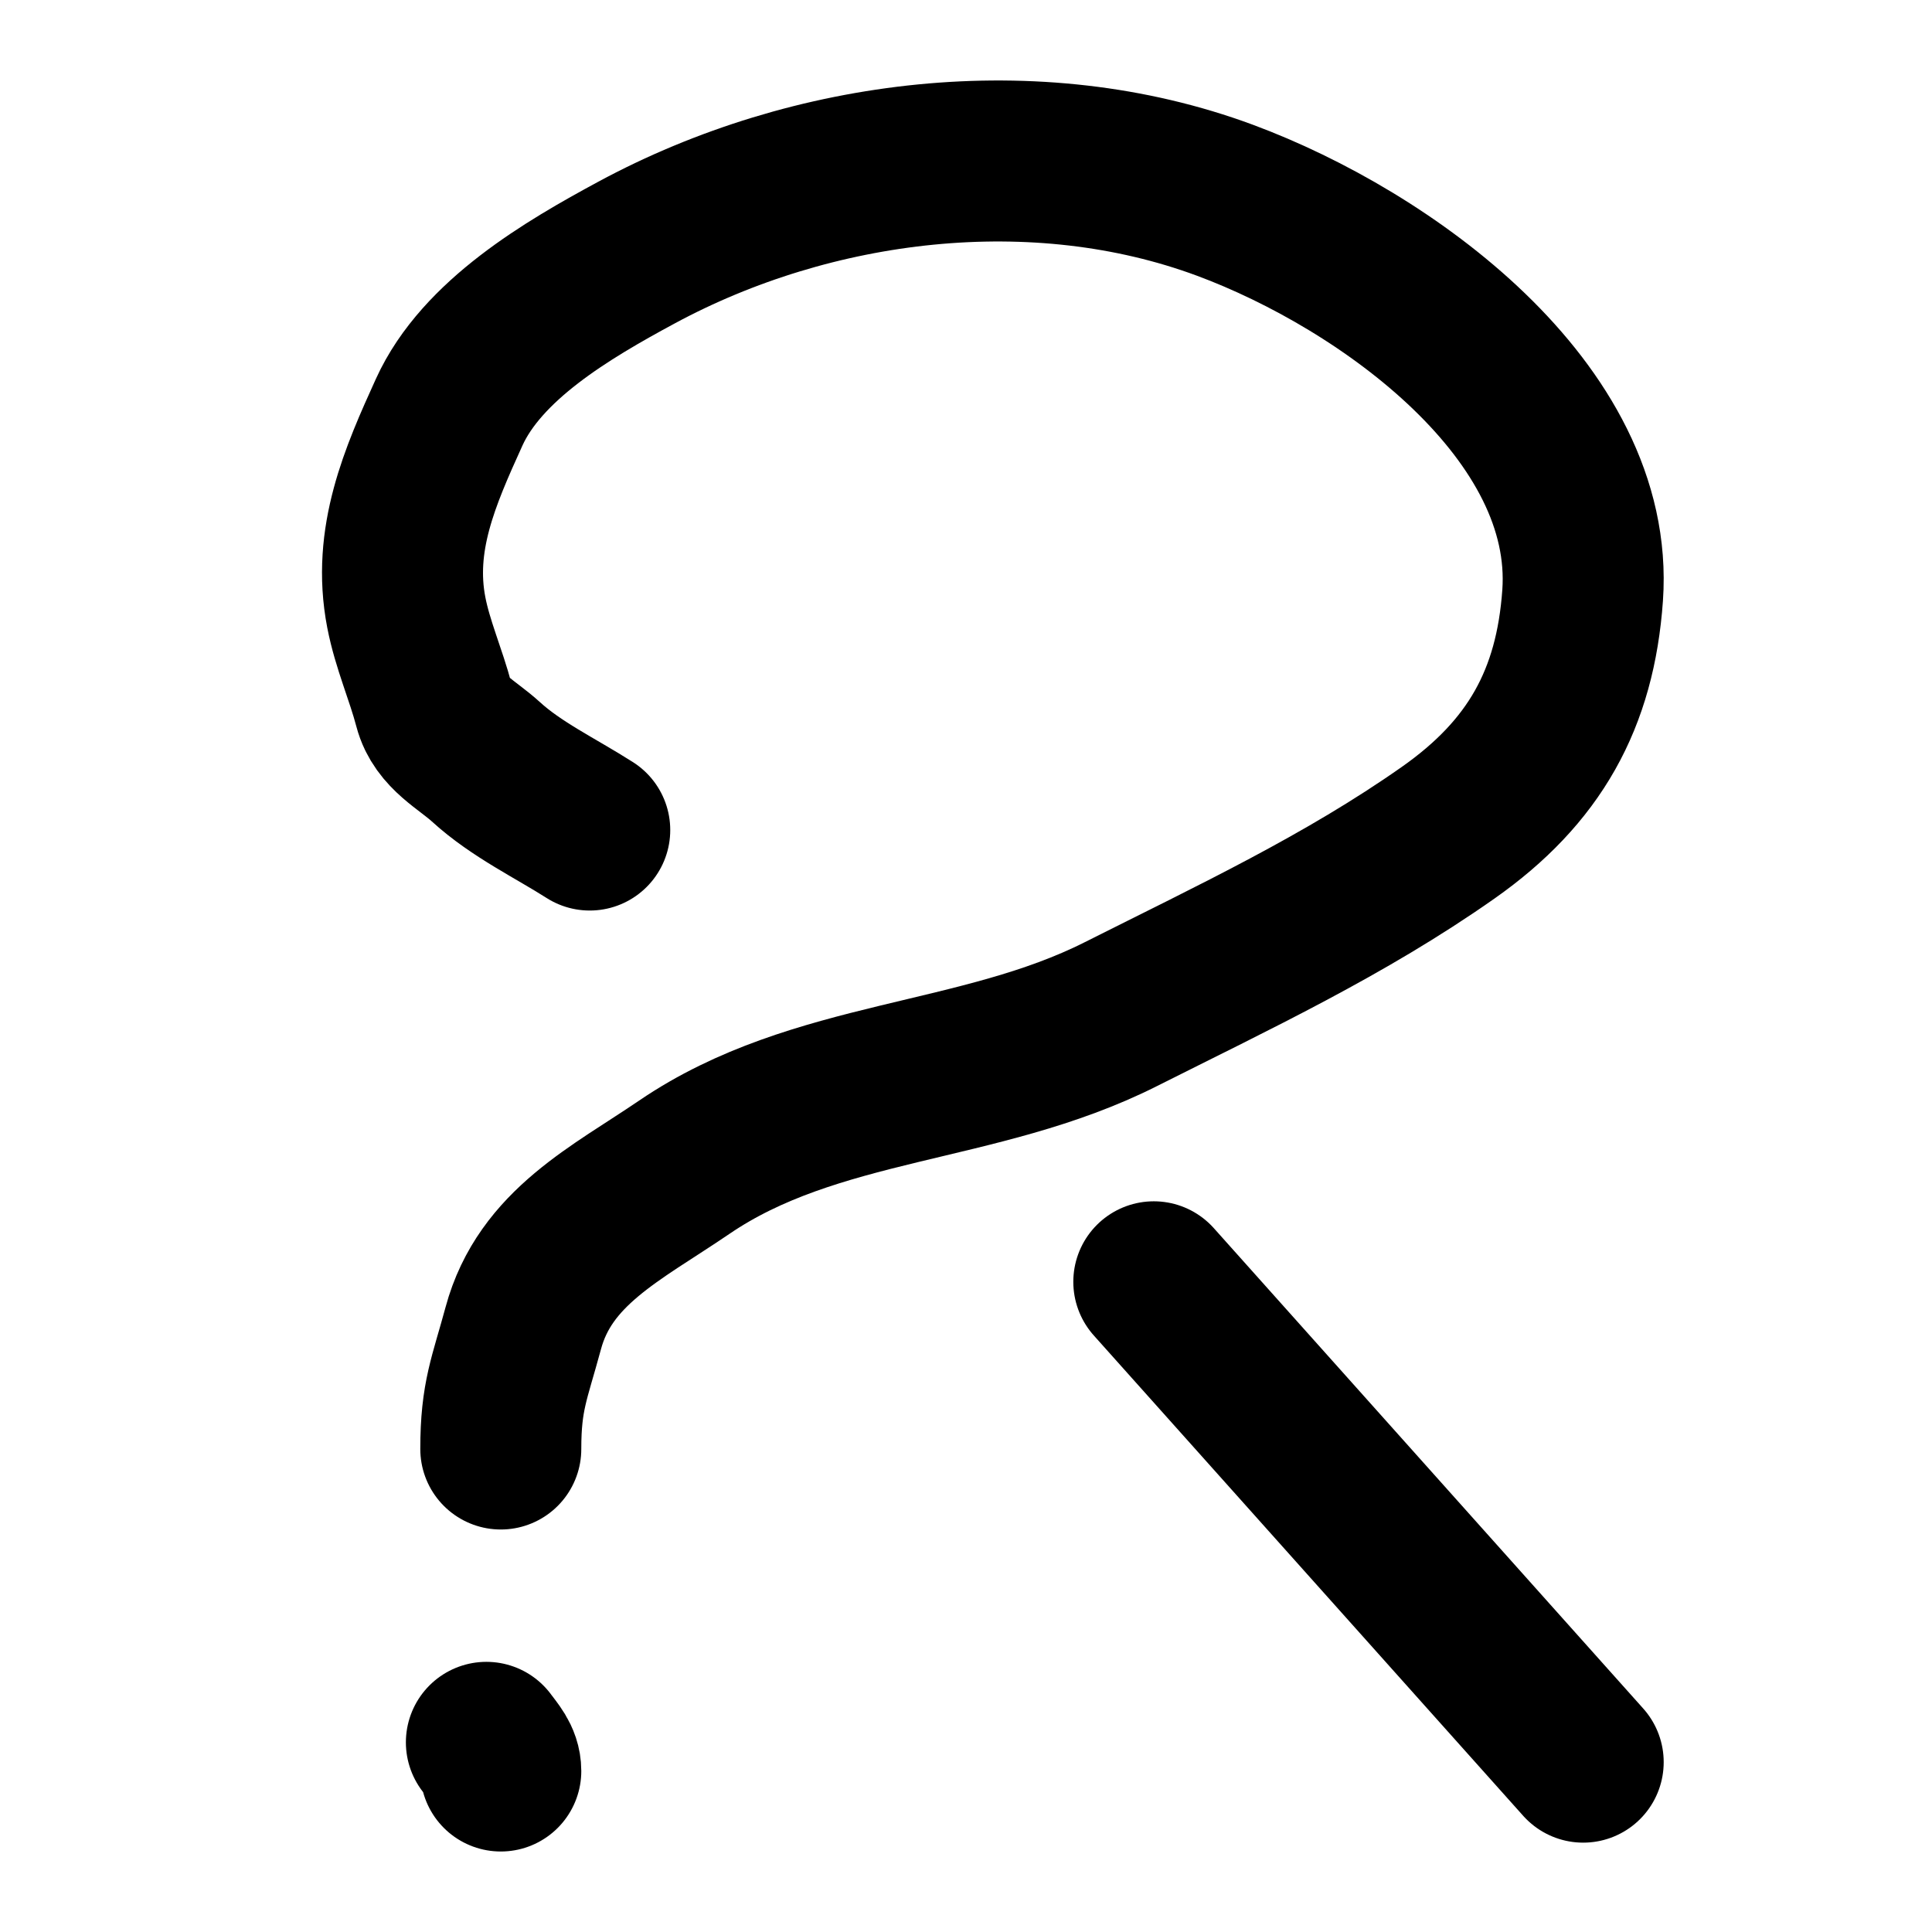
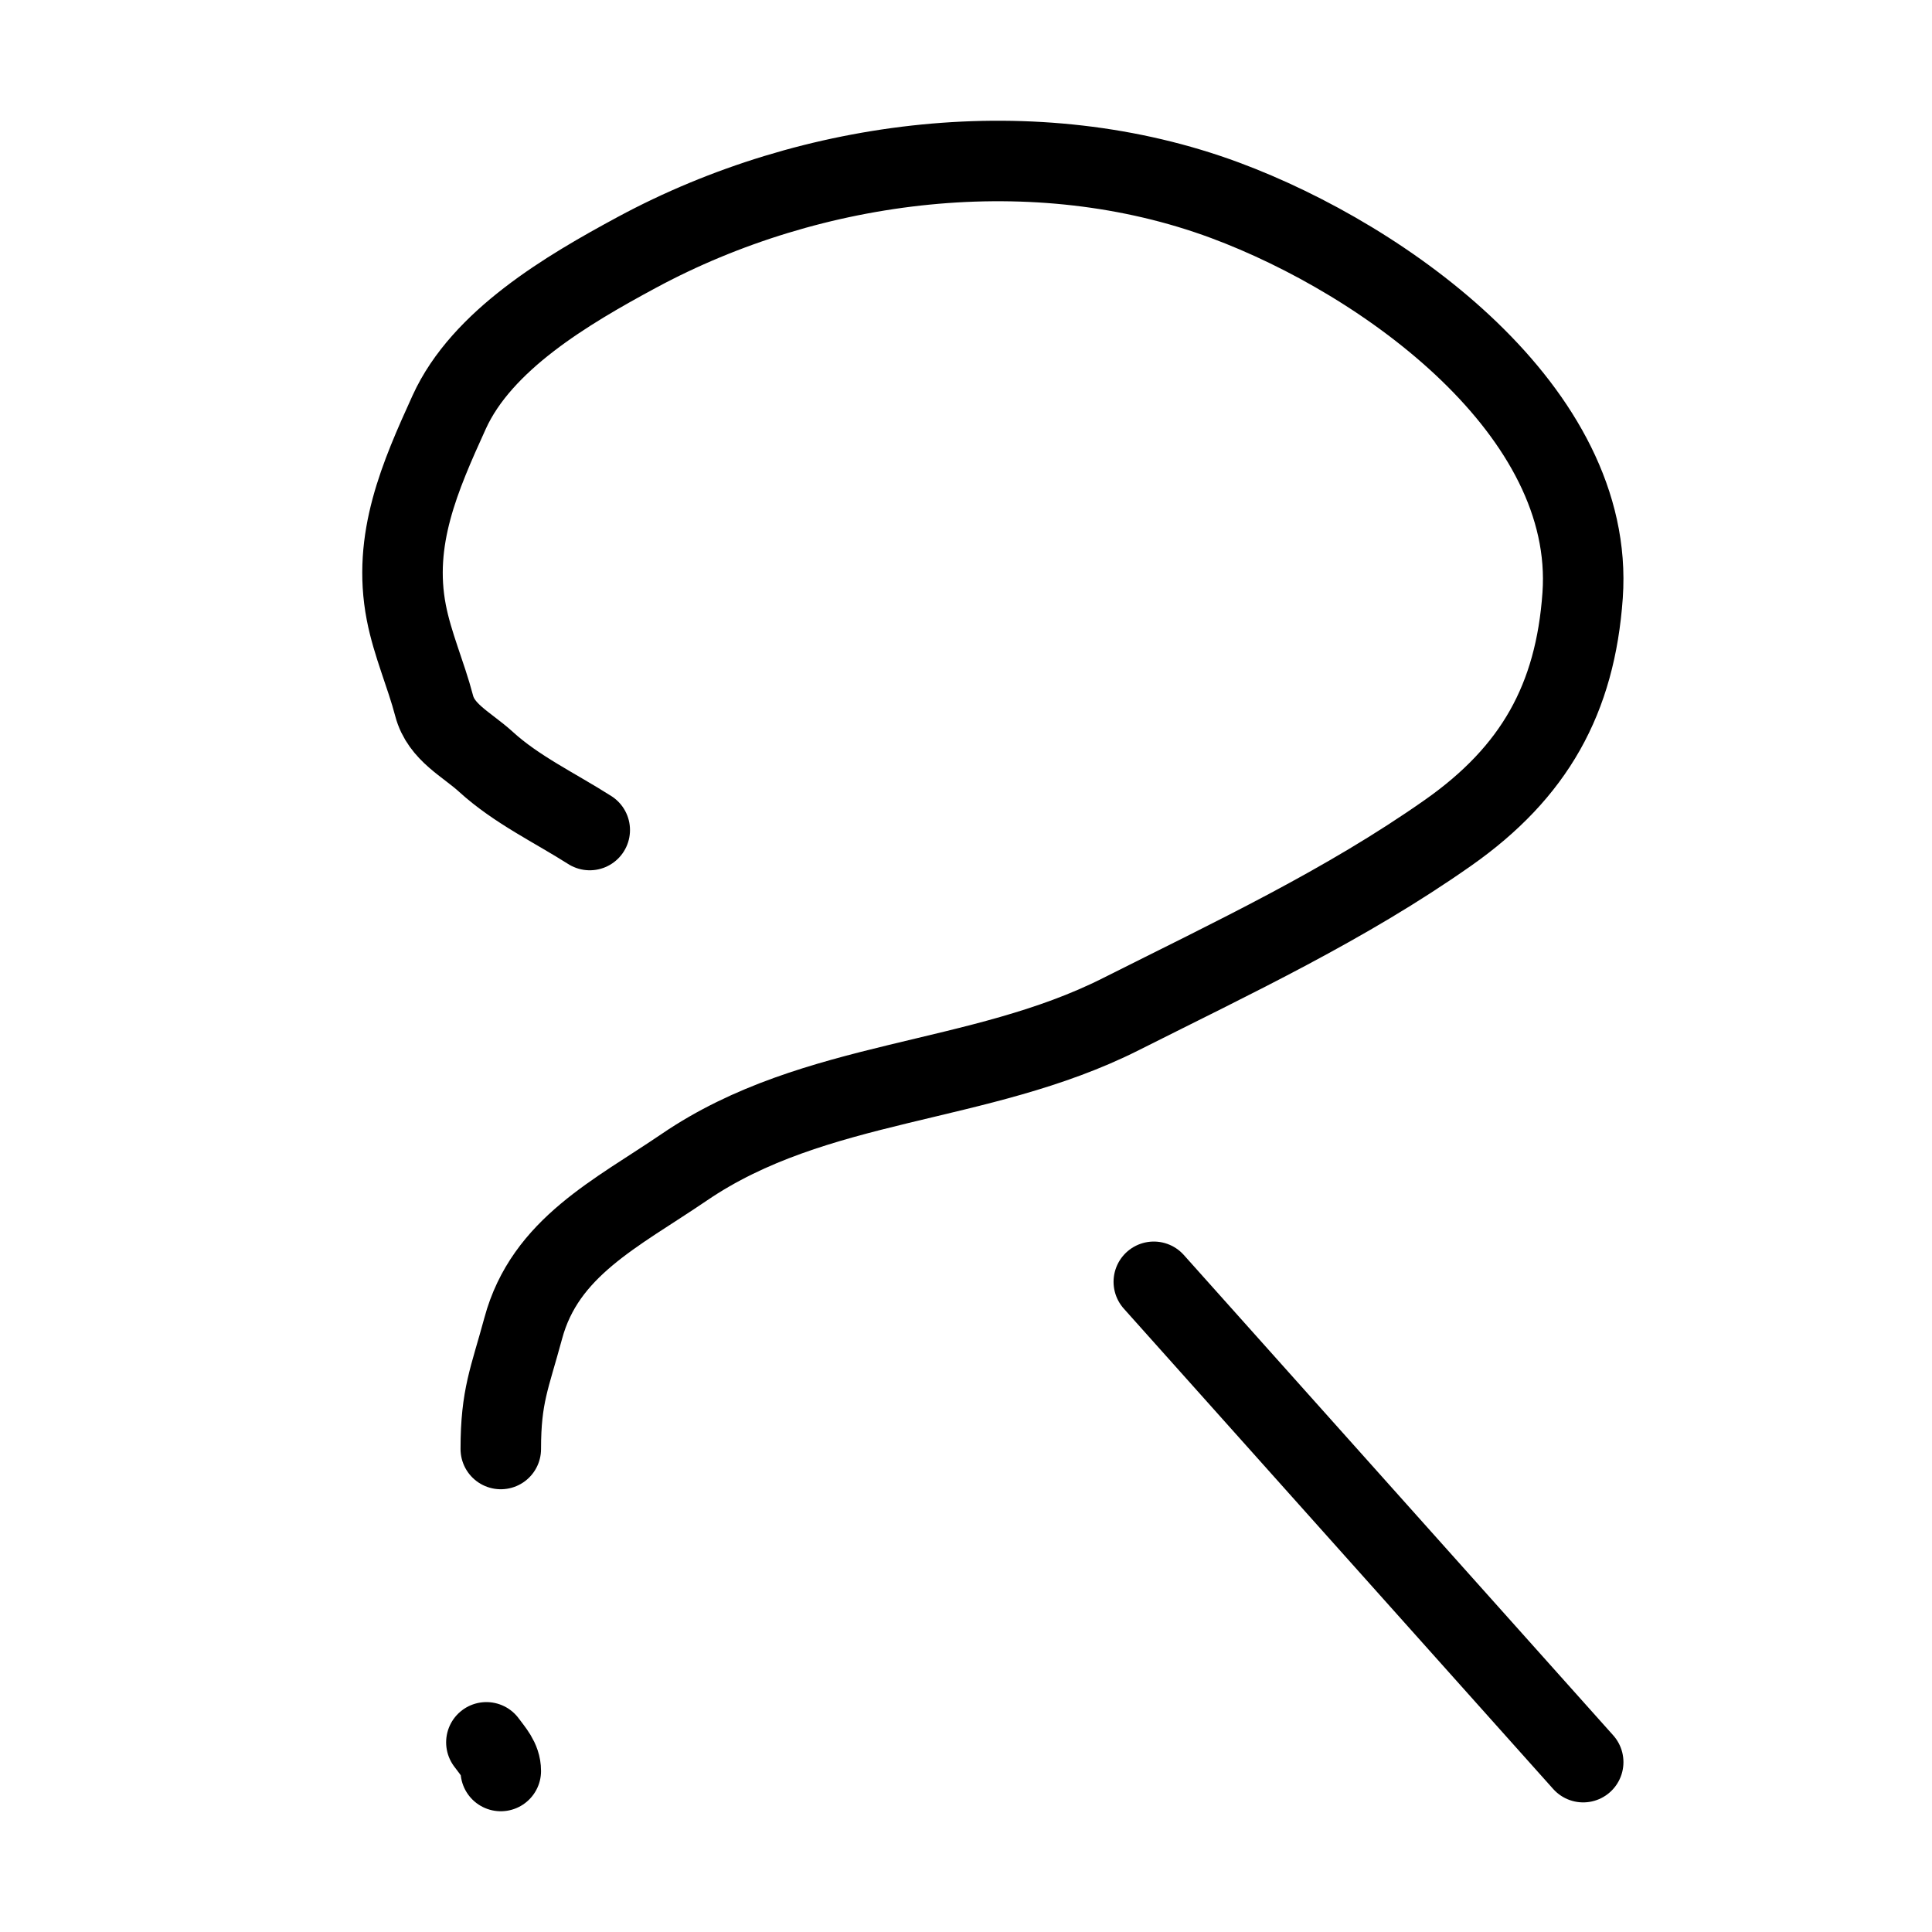
<svg xmlns="http://www.w3.org/2000/svg" width="24" height="24" viewBox="0 0 24 24" fill="none">
-   <mask id="mask0_530_480" style="mask-type:alpha" maskUnits="userSpaceOnUse" x="0" y="0" width="24" height="24">
+   <mask id="mask0_423_1036" style="mask-type:alpha" maskUnits="userSpaceOnUse" x="0" y="0" width="24" height="24">
    <rect width="24" height="24" fill="#D9D9D9" />
  </mask>
-   <g mask="url(#mask0_530_480)">
-     <path d="M6.042 21.644C6.124 21.756 6.221 21.857 6.221 22M6.221 18C6.221 17.34 6.331 17.125 6.5 16.5C6.771 15.494 7.657 15.074 8.5 14.5C10.127 13.391 12.163 13.485 13.922 12.599C15.325 11.893 16.707 11.246 17.99 10.344C19.061 9.591 19.569 8.683 19.66 7.395C19.82 5.114 17.224 3.233 15.218 2.488C12.87 1.617 10.091 1.959 7.908 3.137C7.046 3.602 5.987 4.225 5.58 5.12C5.217 5.919 4.872 6.7 5.047 7.607C5.124 8.006 5.291 8.378 5.393 8.767C5.48 9.099 5.796 9.244 6.038 9.465C6.415 9.809 6.896 10.037 7.326 10.311M14.333 15.923L19.667 21.89" stroke="black" stroke-width="2" stroke-linecap="round" stroke-linejoin="round" />
+   <g mask="url(#mask0_423_1036)">
+     <path d="M6.042 21.644C6.124 21.756 6.221 21.857 6.221 22M6.221 18C6.221 17.34 6.331 17.125 6.5 16.5C6.771 15.494 7.657 15.074 8.5 14.5C10.127 13.391 12.163 13.485 13.922 12.599C15.325 11.893 16.707 11.246 17.99 10.344C19.061 9.591 19.569 8.683 19.66 7.395C19.82 5.114 17.224 3.233 15.218 2.488C12.87 1.617 10.091 1.959 7.908 3.137C7.046 3.602 5.987 4.225 5.58 5.12C5.217 5.919 4.872 6.7 5.047 7.607C5.124 8.006 5.291 8.378 5.393 8.767C5.48 9.099 5.796 9.244 6.038 9.465C6.415 9.809 6.896 10.037 7.326 10.311M14.333 15.923L19.667 21.89" stroke="black" stroke-linecap="round" stroke-linejoin="round" />
  </g>
</svg>
